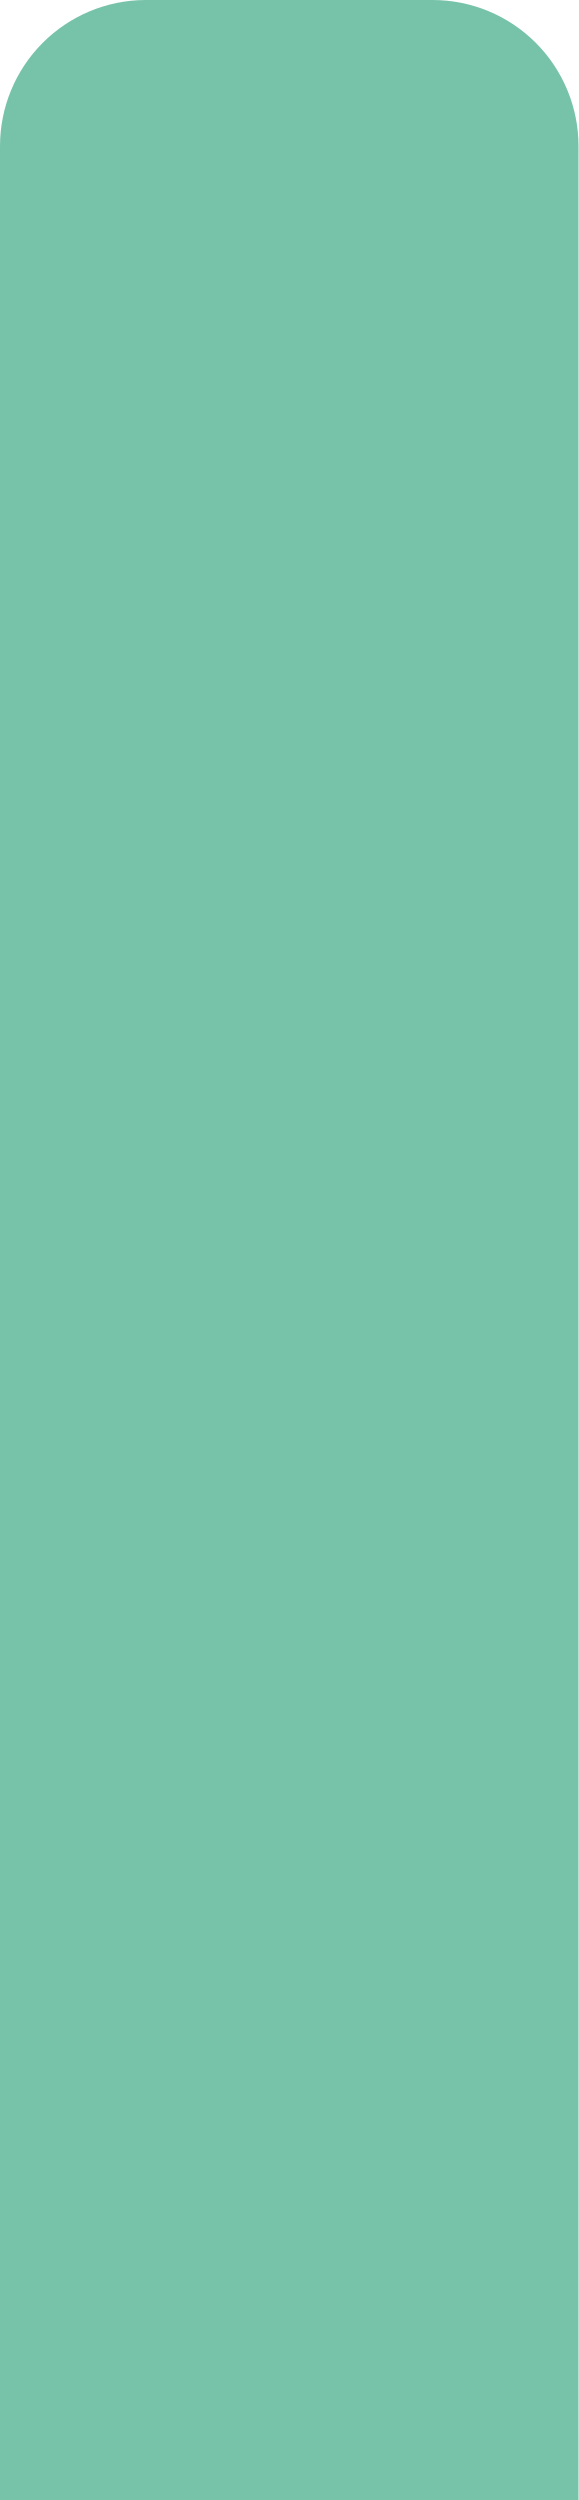
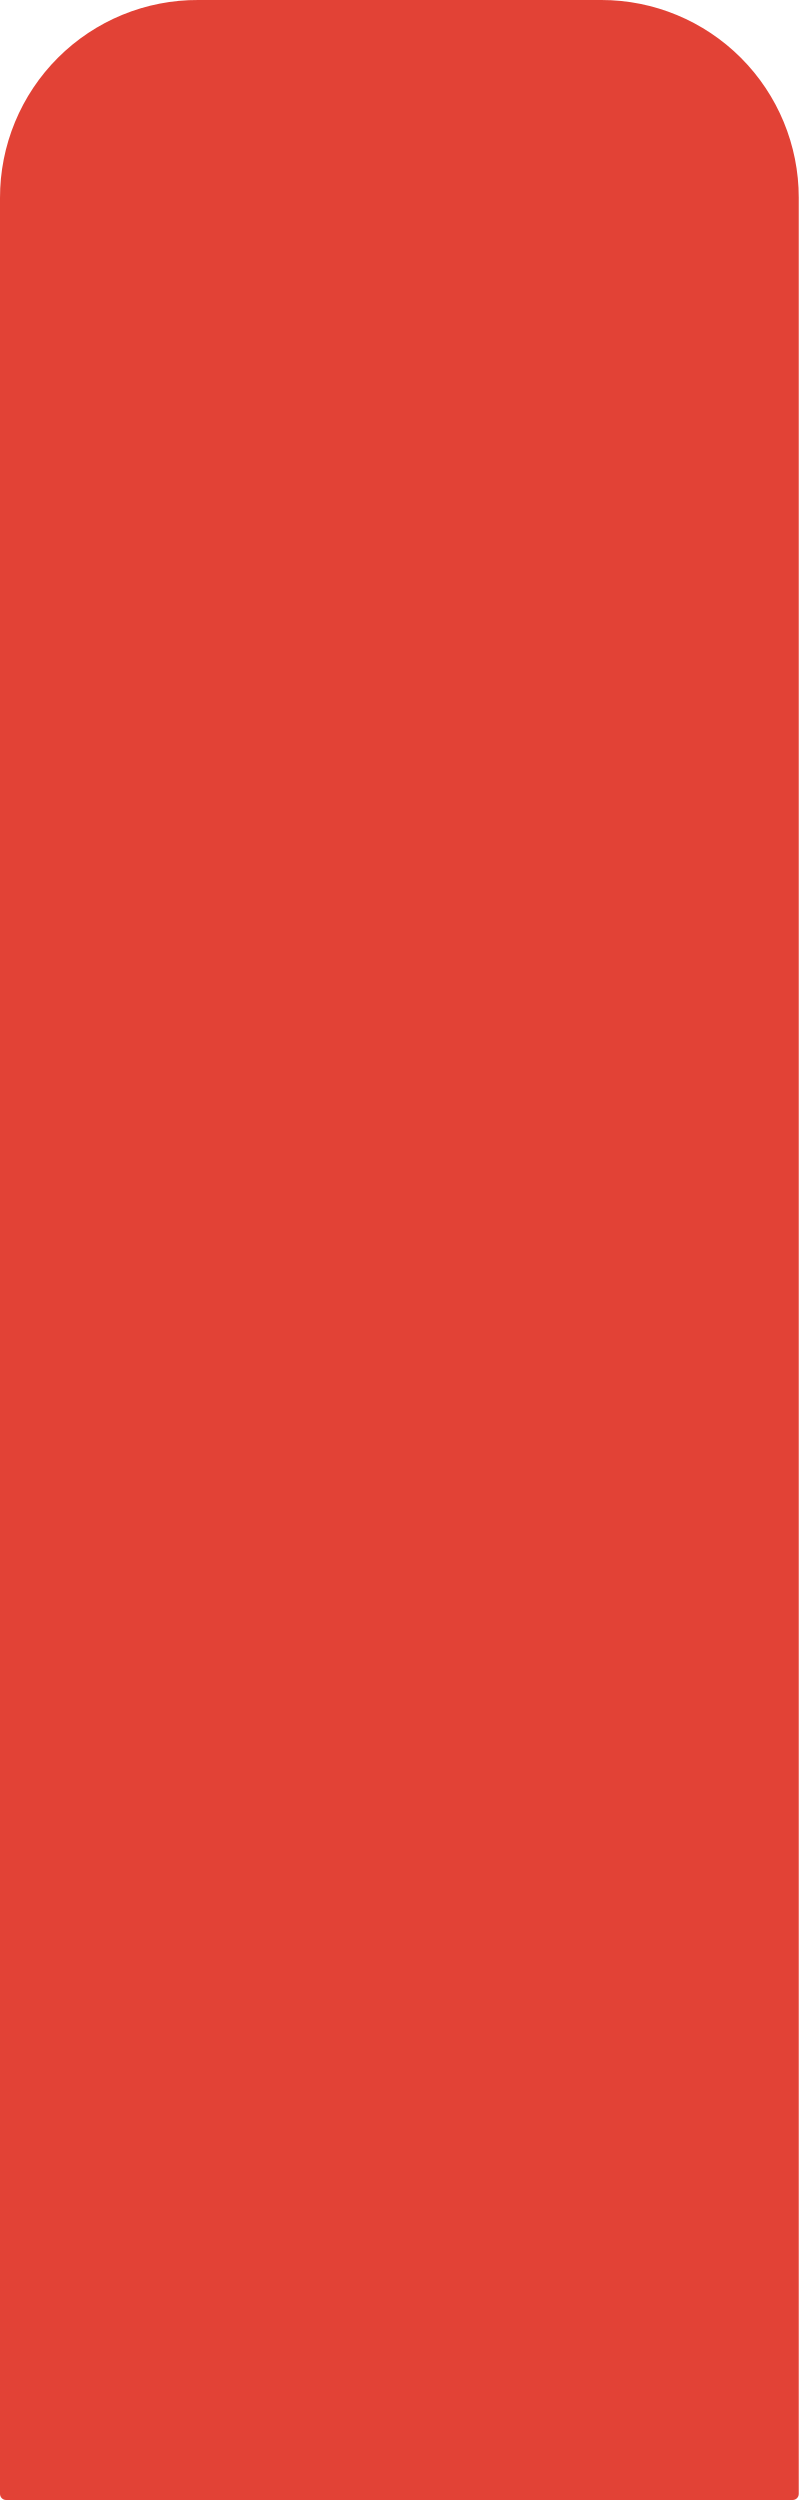
- <svg xmlns="http://www.w3.org/2000/svg" width="112" height="484" viewBox="0 0 112 484" fill="none">
-   <path d="M28.057 0H83.753C91.244 0 98.429 2.981 103.727 8.287C109.024 13.593 112 20.79 112 28.293V484H0V28.255C0.01 20.791 2.964 13.633 8.219 8.341C13.475 3.048 20.605 0.05 28.057 0V0Z" fill="#77C3A9" />
+ <svg xmlns="http://www.w3.org/2000/svg" width="154" height="482" viewBox="0 0 154 482" fill="none">
+   <path d="M38.234 0H115.957C126.046 0 135.723 4.015 142.857 11.161C149.992 18.306 154 27.998 154 38.103V480.819C154 480.974 153.969 481.127 153.91 481.271C153.851 481.414 153.764 481.544 153.655 481.654C153.545 481.764 153.415 481.851 153.272 481.91C153.129 481.969 152.976 482 152.821 482H1.179C0.867 482 0.567 481.876 0.345 481.654C0.124 481.433 7.70489e-05 481.132 7.70489e-05 480.819V38.179C-0.01 33.153 0.973 28.175 2.892 23.531C4.811 18.887 7.629 14.669 11.183 11.12C14.737 7.571 18.956 4.762 23.599 2.853C28.242 0.945 33.215 -0.025 38.234 0V0Z" fill="#E24236" />
</svg>
